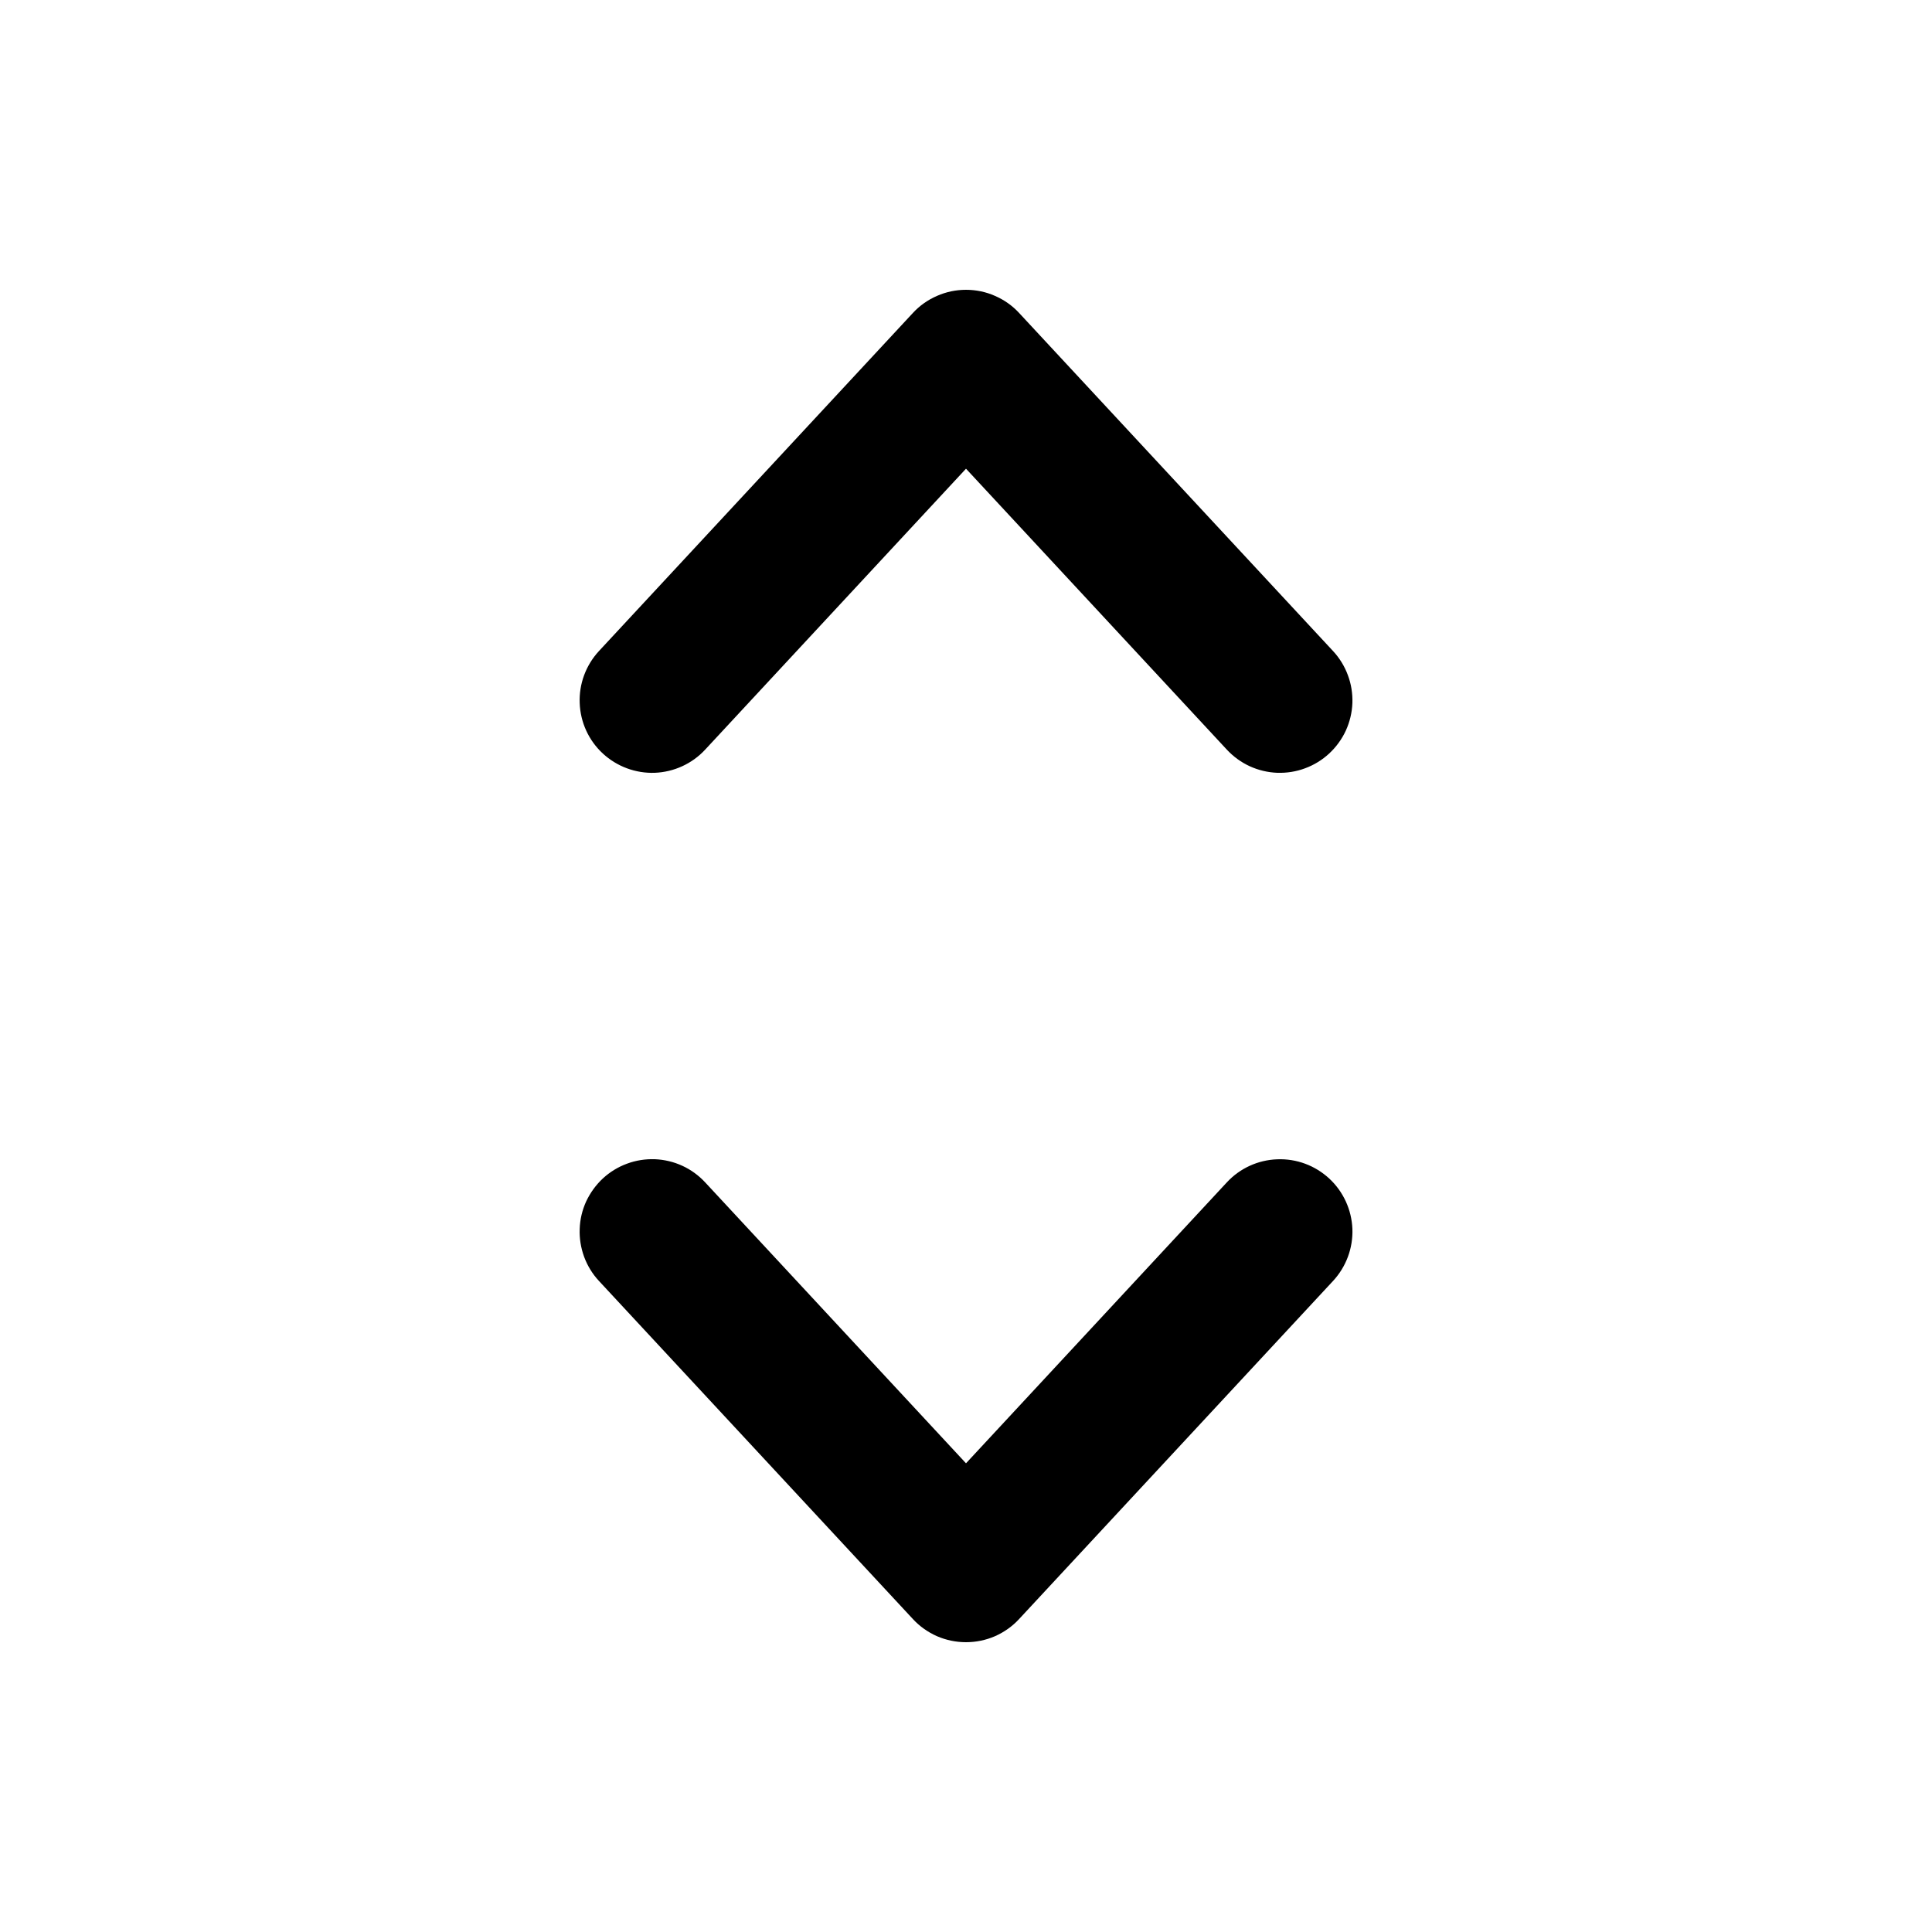
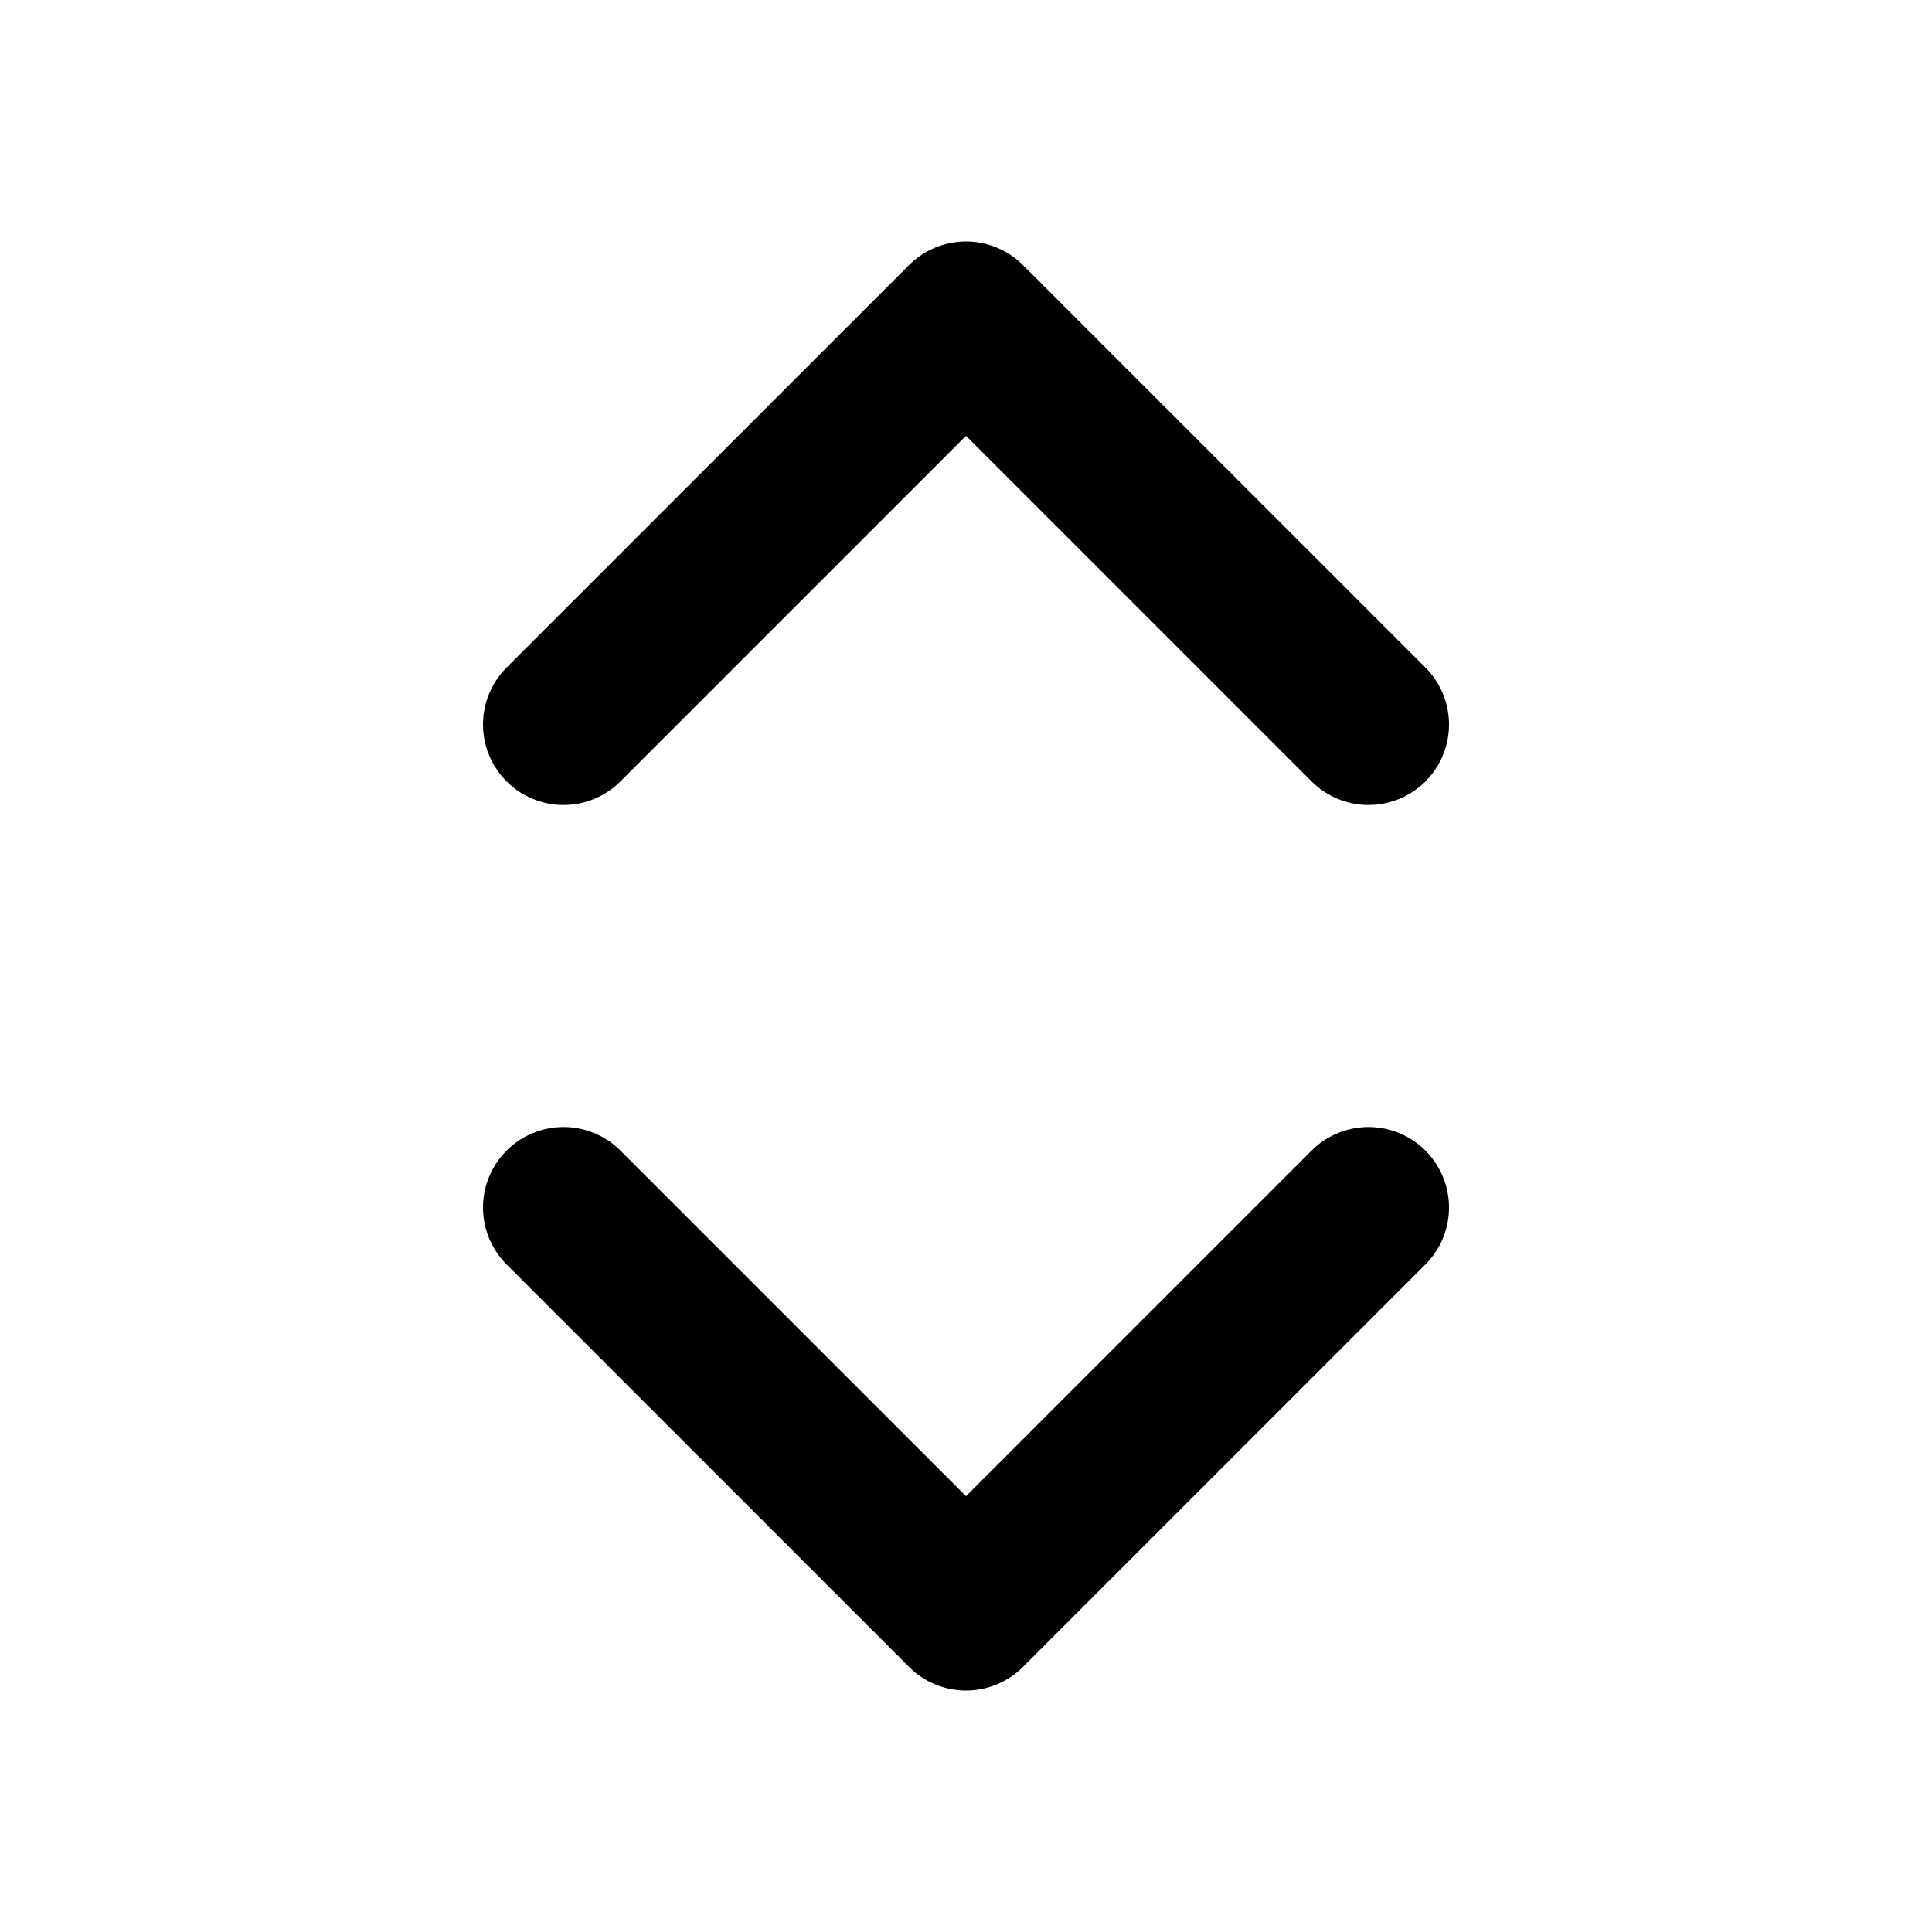
- <svg xmlns="http://www.w3.org/2000/svg" width="20" height="20" viewBox="0 0 20 20" fill="none">
-   <path fill-rule="evenodd" clip-rule="evenodd" d="M10 3C10.103 3 10.206 3.021 10.3 3.063C10.395 3.104 10.48 3.164 10.55 3.24L13.8 6.74C13.867 6.812 13.919 6.897 13.953 6.989C13.988 7.082 14.003 7.18 14 7.278C13.996 7.377 13.973 7.473 13.932 7.563C13.891 7.652 13.832 7.733 13.76 7.8C13.688 7.867 13.603 7.919 13.511 7.953C13.418 7.988 13.32 8.003 13.222 8C13.123 7.996 13.027 7.973 12.937 7.932C12.848 7.891 12.767 7.832 12.7 7.76L10 4.852L7.3 7.76C7.165 7.906 6.977 7.992 6.778 8C6.58 8.007 6.386 7.935 6.24 7.8C6.094 7.665 6.008 7.477 6.001 7.278C5.993 7.08 6.065 6.886 6.2 6.74L9.45 3.24C9.52 3.164 9.605 3.104 9.7 3.063C9.795 3.021 9.897 3 10 3ZM6.24 12.2C6.312 12.133 6.397 12.081 6.489 12.047C6.582 12.012 6.68 11.997 6.778 12C6.877 12.004 6.974 12.027 7.063 12.068C7.153 12.109 7.233 12.168 7.3 12.24L10 15.148L12.7 12.24C12.835 12.094 13.023 12.008 13.222 12.001C13.421 11.993 13.614 12.065 13.76 12.2C13.906 12.335 13.992 12.523 14 12.722C14.007 12.921 13.935 13.114 13.8 13.26L10.55 16.76C10.48 16.836 10.395 16.896 10.3 16.938C10.206 16.979 10.103 17 10 17C9.897 17 9.795 16.979 9.7 16.938C9.605 16.896 9.52 16.836 9.45 16.76L6.2 13.26C6.133 13.188 6.081 13.103 6.047 13.011C6.013 12.918 5.997 12.82 6.001 12.722C6.004 12.623 6.027 12.527 6.068 12.437C6.11 12.348 6.168 12.267 6.24 12.2Z" fill="black" />
+ <svg xmlns="http://www.w3.org/2000/svg" width="24" height="24" viewBox="0 0 24 24" fill="none" stroke="currentColor" stroke-width="2" stroke-linecap="round" stroke-linejoin="round" class="lucide lucide-chevrons-up-down">
+   <path d="m7 15 5 5 5-5" />
+   <path d="m7 9 5-5 5 5" />
</svg>
